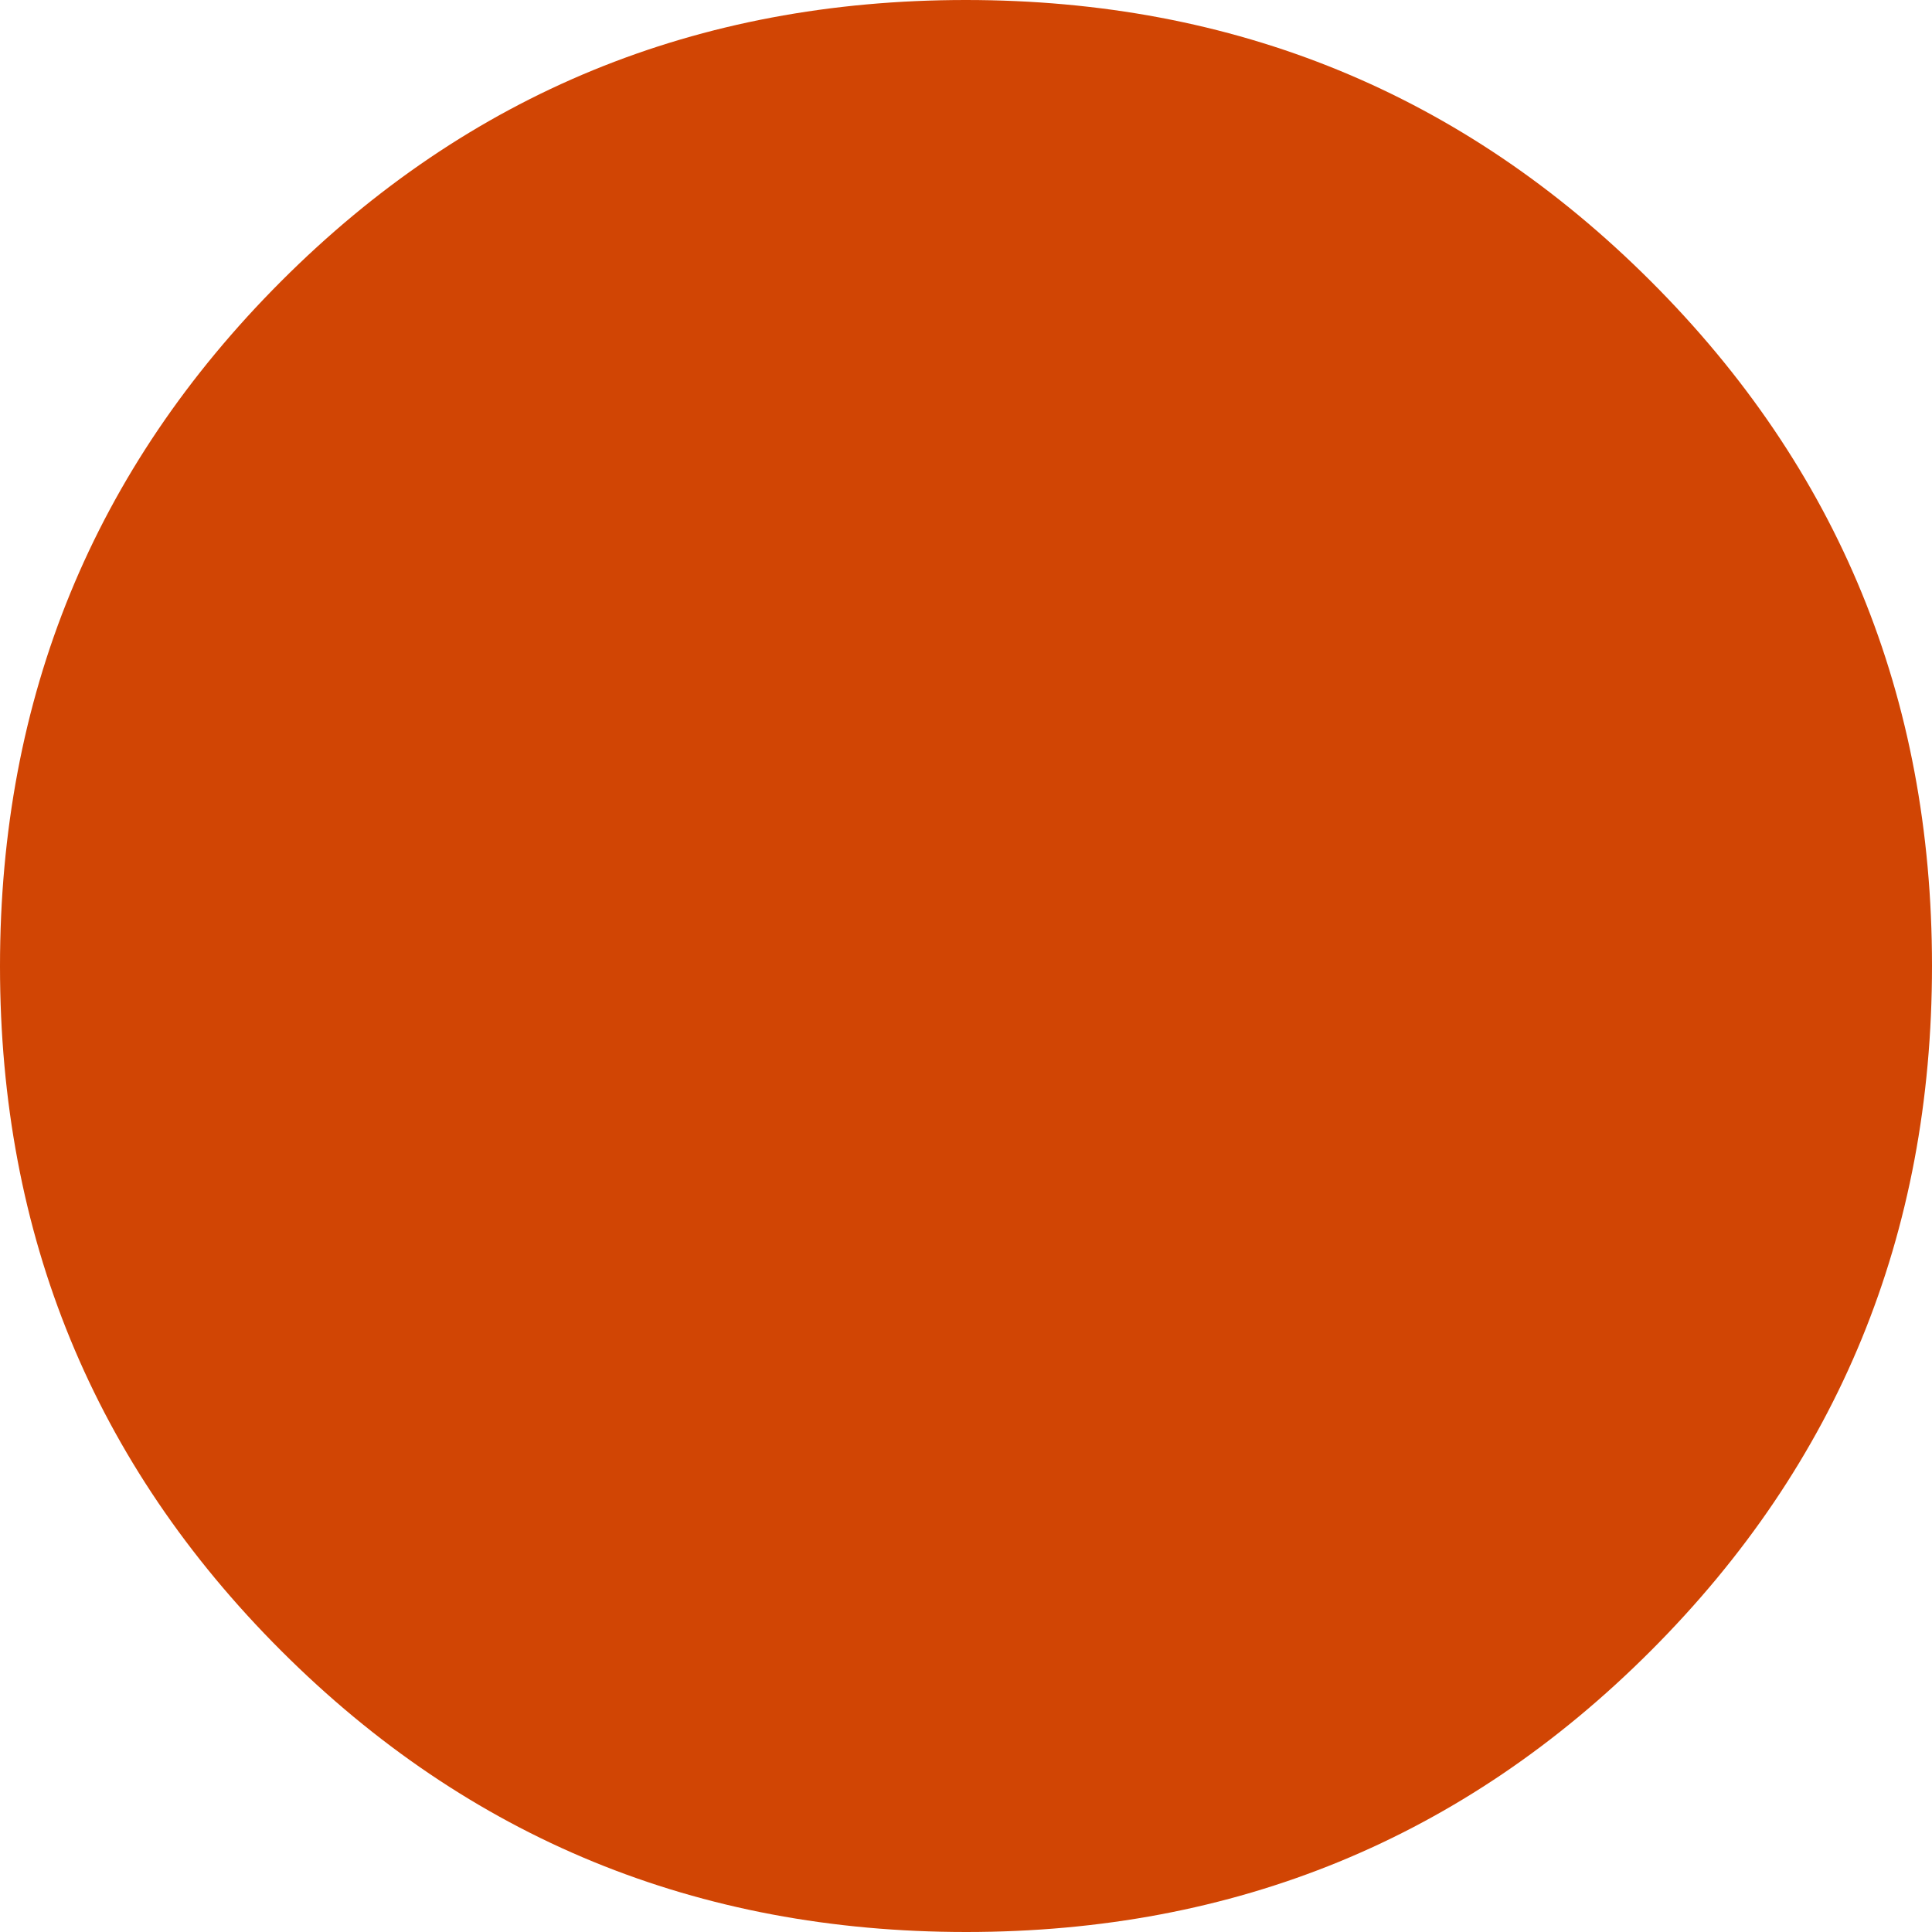
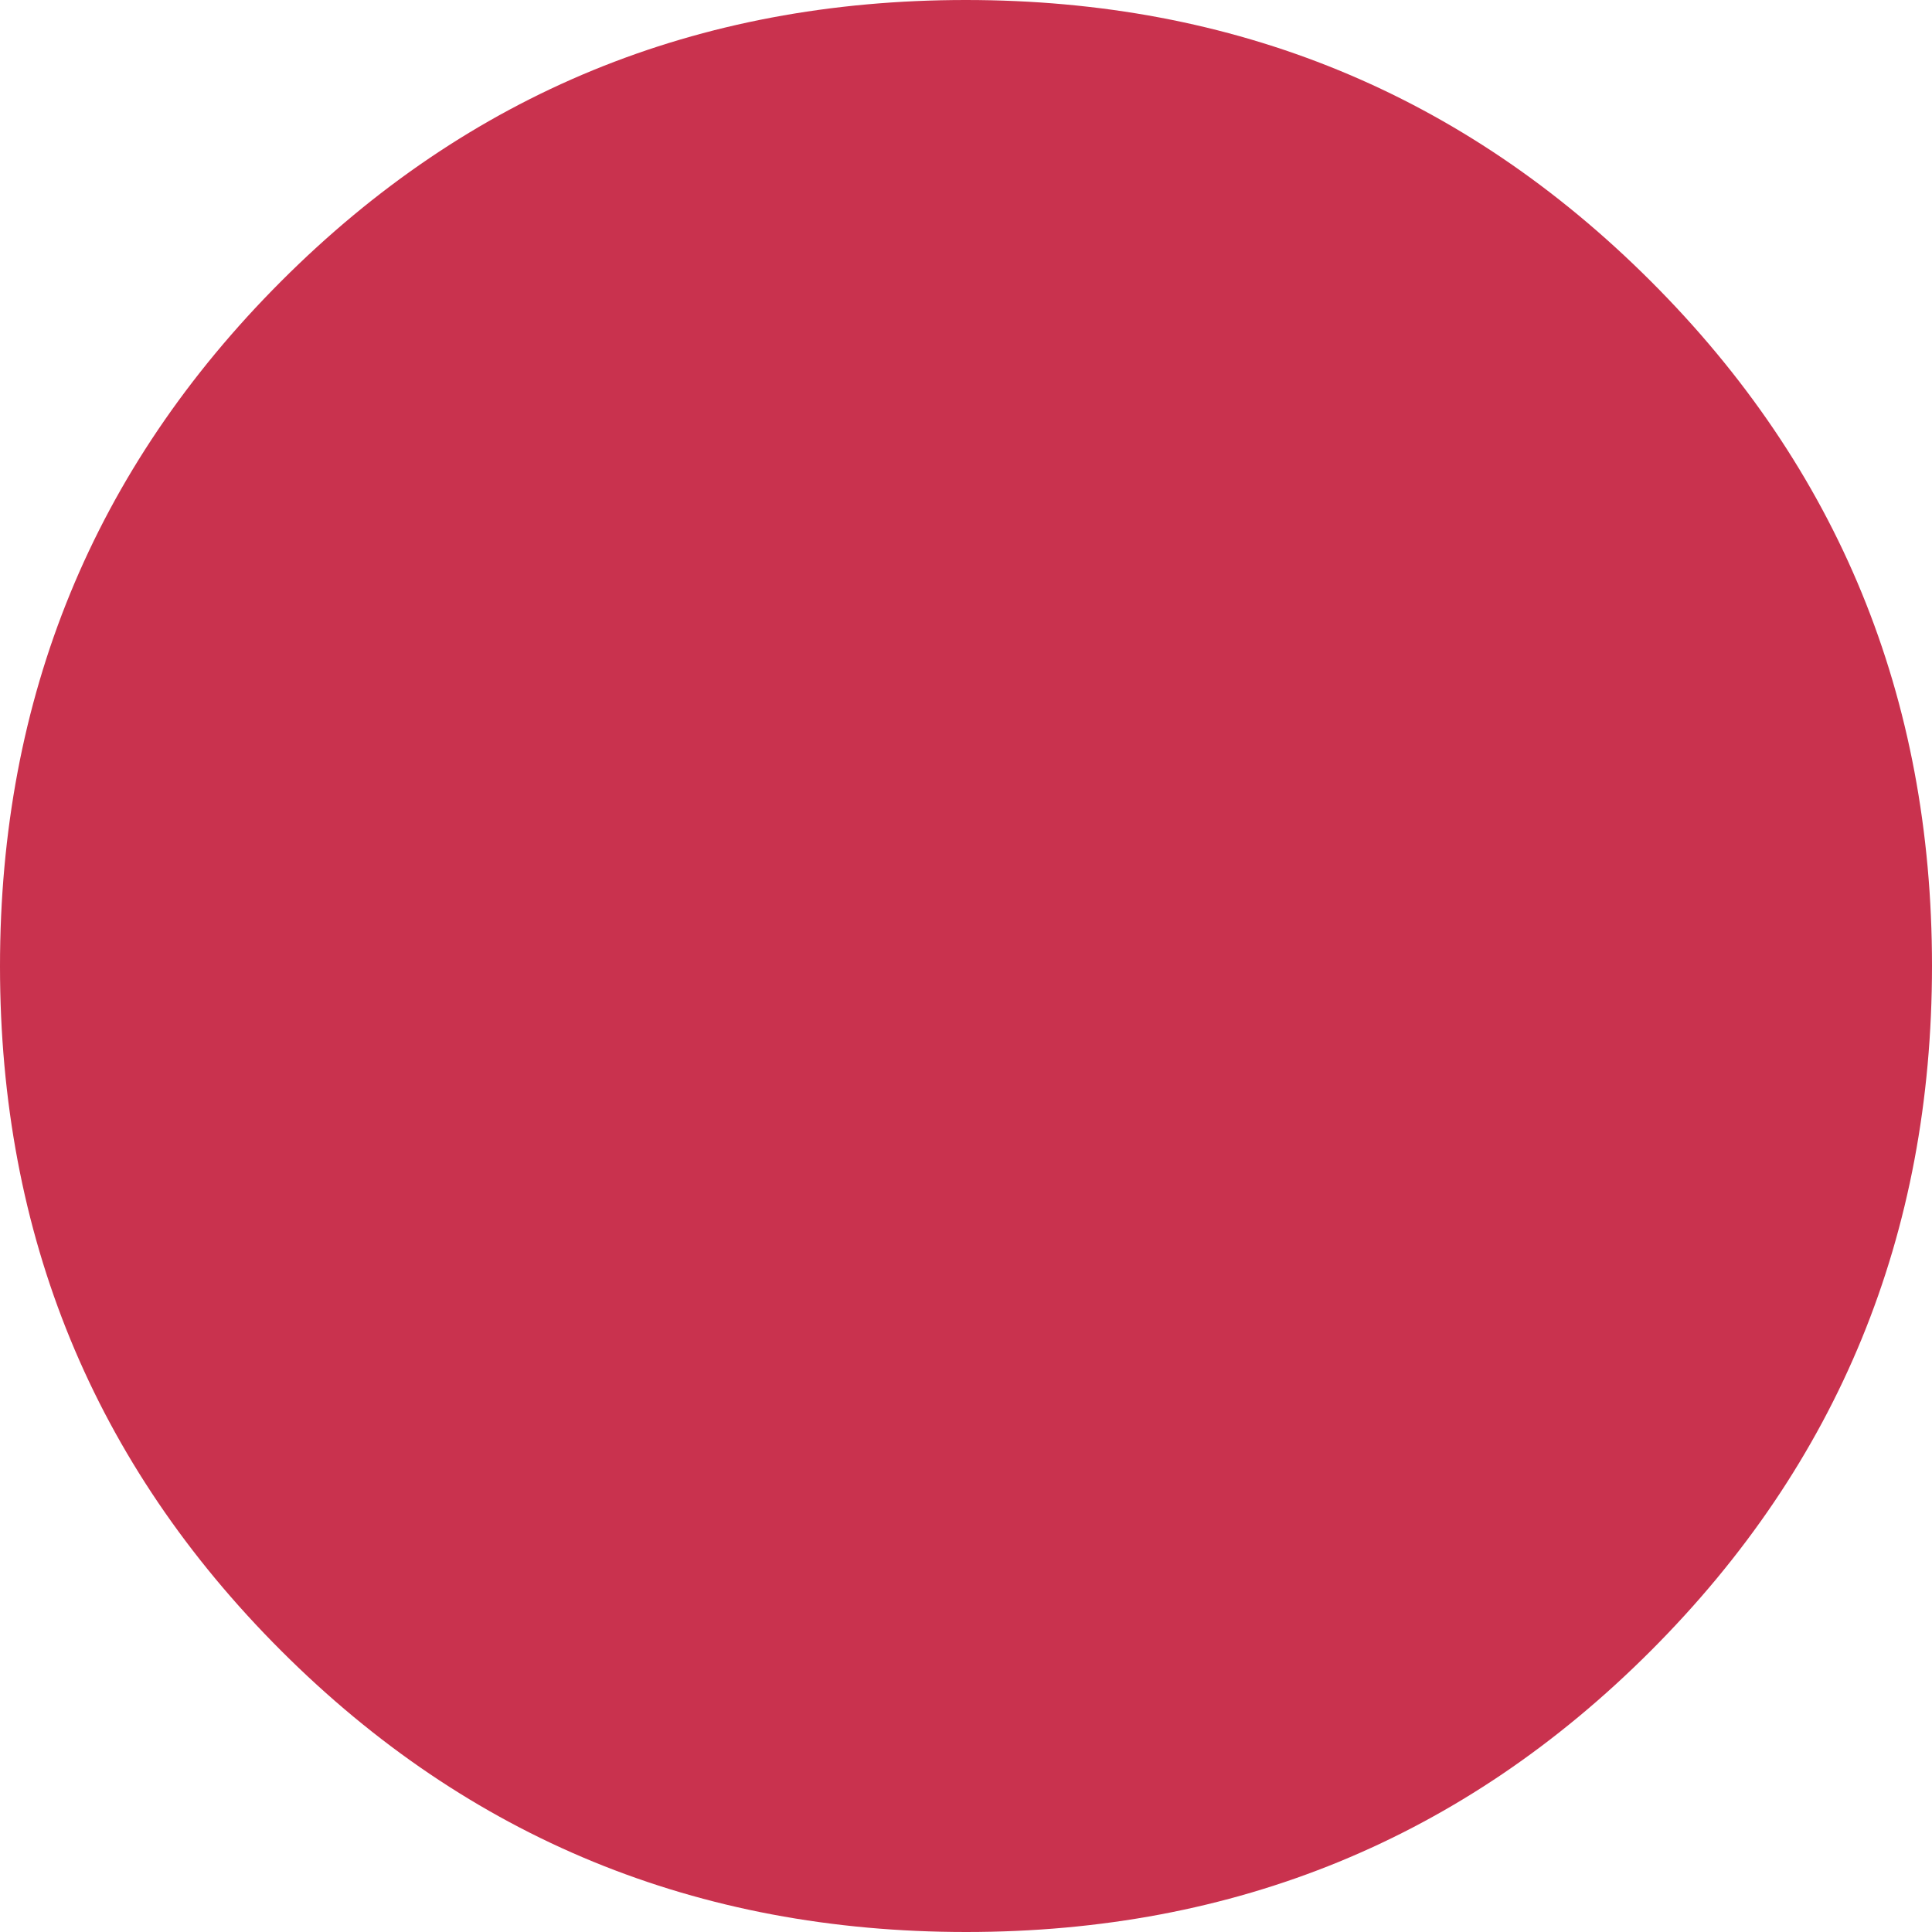
<svg xmlns="http://www.w3.org/2000/svg" width="10" height="10" viewBox="0 0 10 10" fill="none">
-   <path d="M5.001 10C3.609 10 2.427 9.515 1.456 8.545C0.485 7.575 0 6.394 0 5.001C0 3.609 0.485 2.427 1.455 1.456C2.425 0.485 3.606 0 4.999 0C6.391 0 7.573 0.485 8.544 1.455C9.515 2.425 10 3.606 10 4.999C10 6.391 9.515 7.573 8.545 8.544C7.575 9.515 6.394 10 5.001 10Z" fill="#D14504" />
+   <path d="M5.001 10C3.609 10 2.427 9.515 1.456 8.545C0.485 7.575 0 6.394 0 5.001C0 3.609 0.485 2.427 1.455 1.456C2.425 0.485 3.606 0 4.999 0C6.391 0 7.573 0.485 8.544 1.455C9.515 2.425 10 3.606 10 4.999C10 6.391 9.515 7.573 8.545 8.544C7.575 9.515 6.394 10 5.001 10Z" fill="#C9324E" />
</svg>
